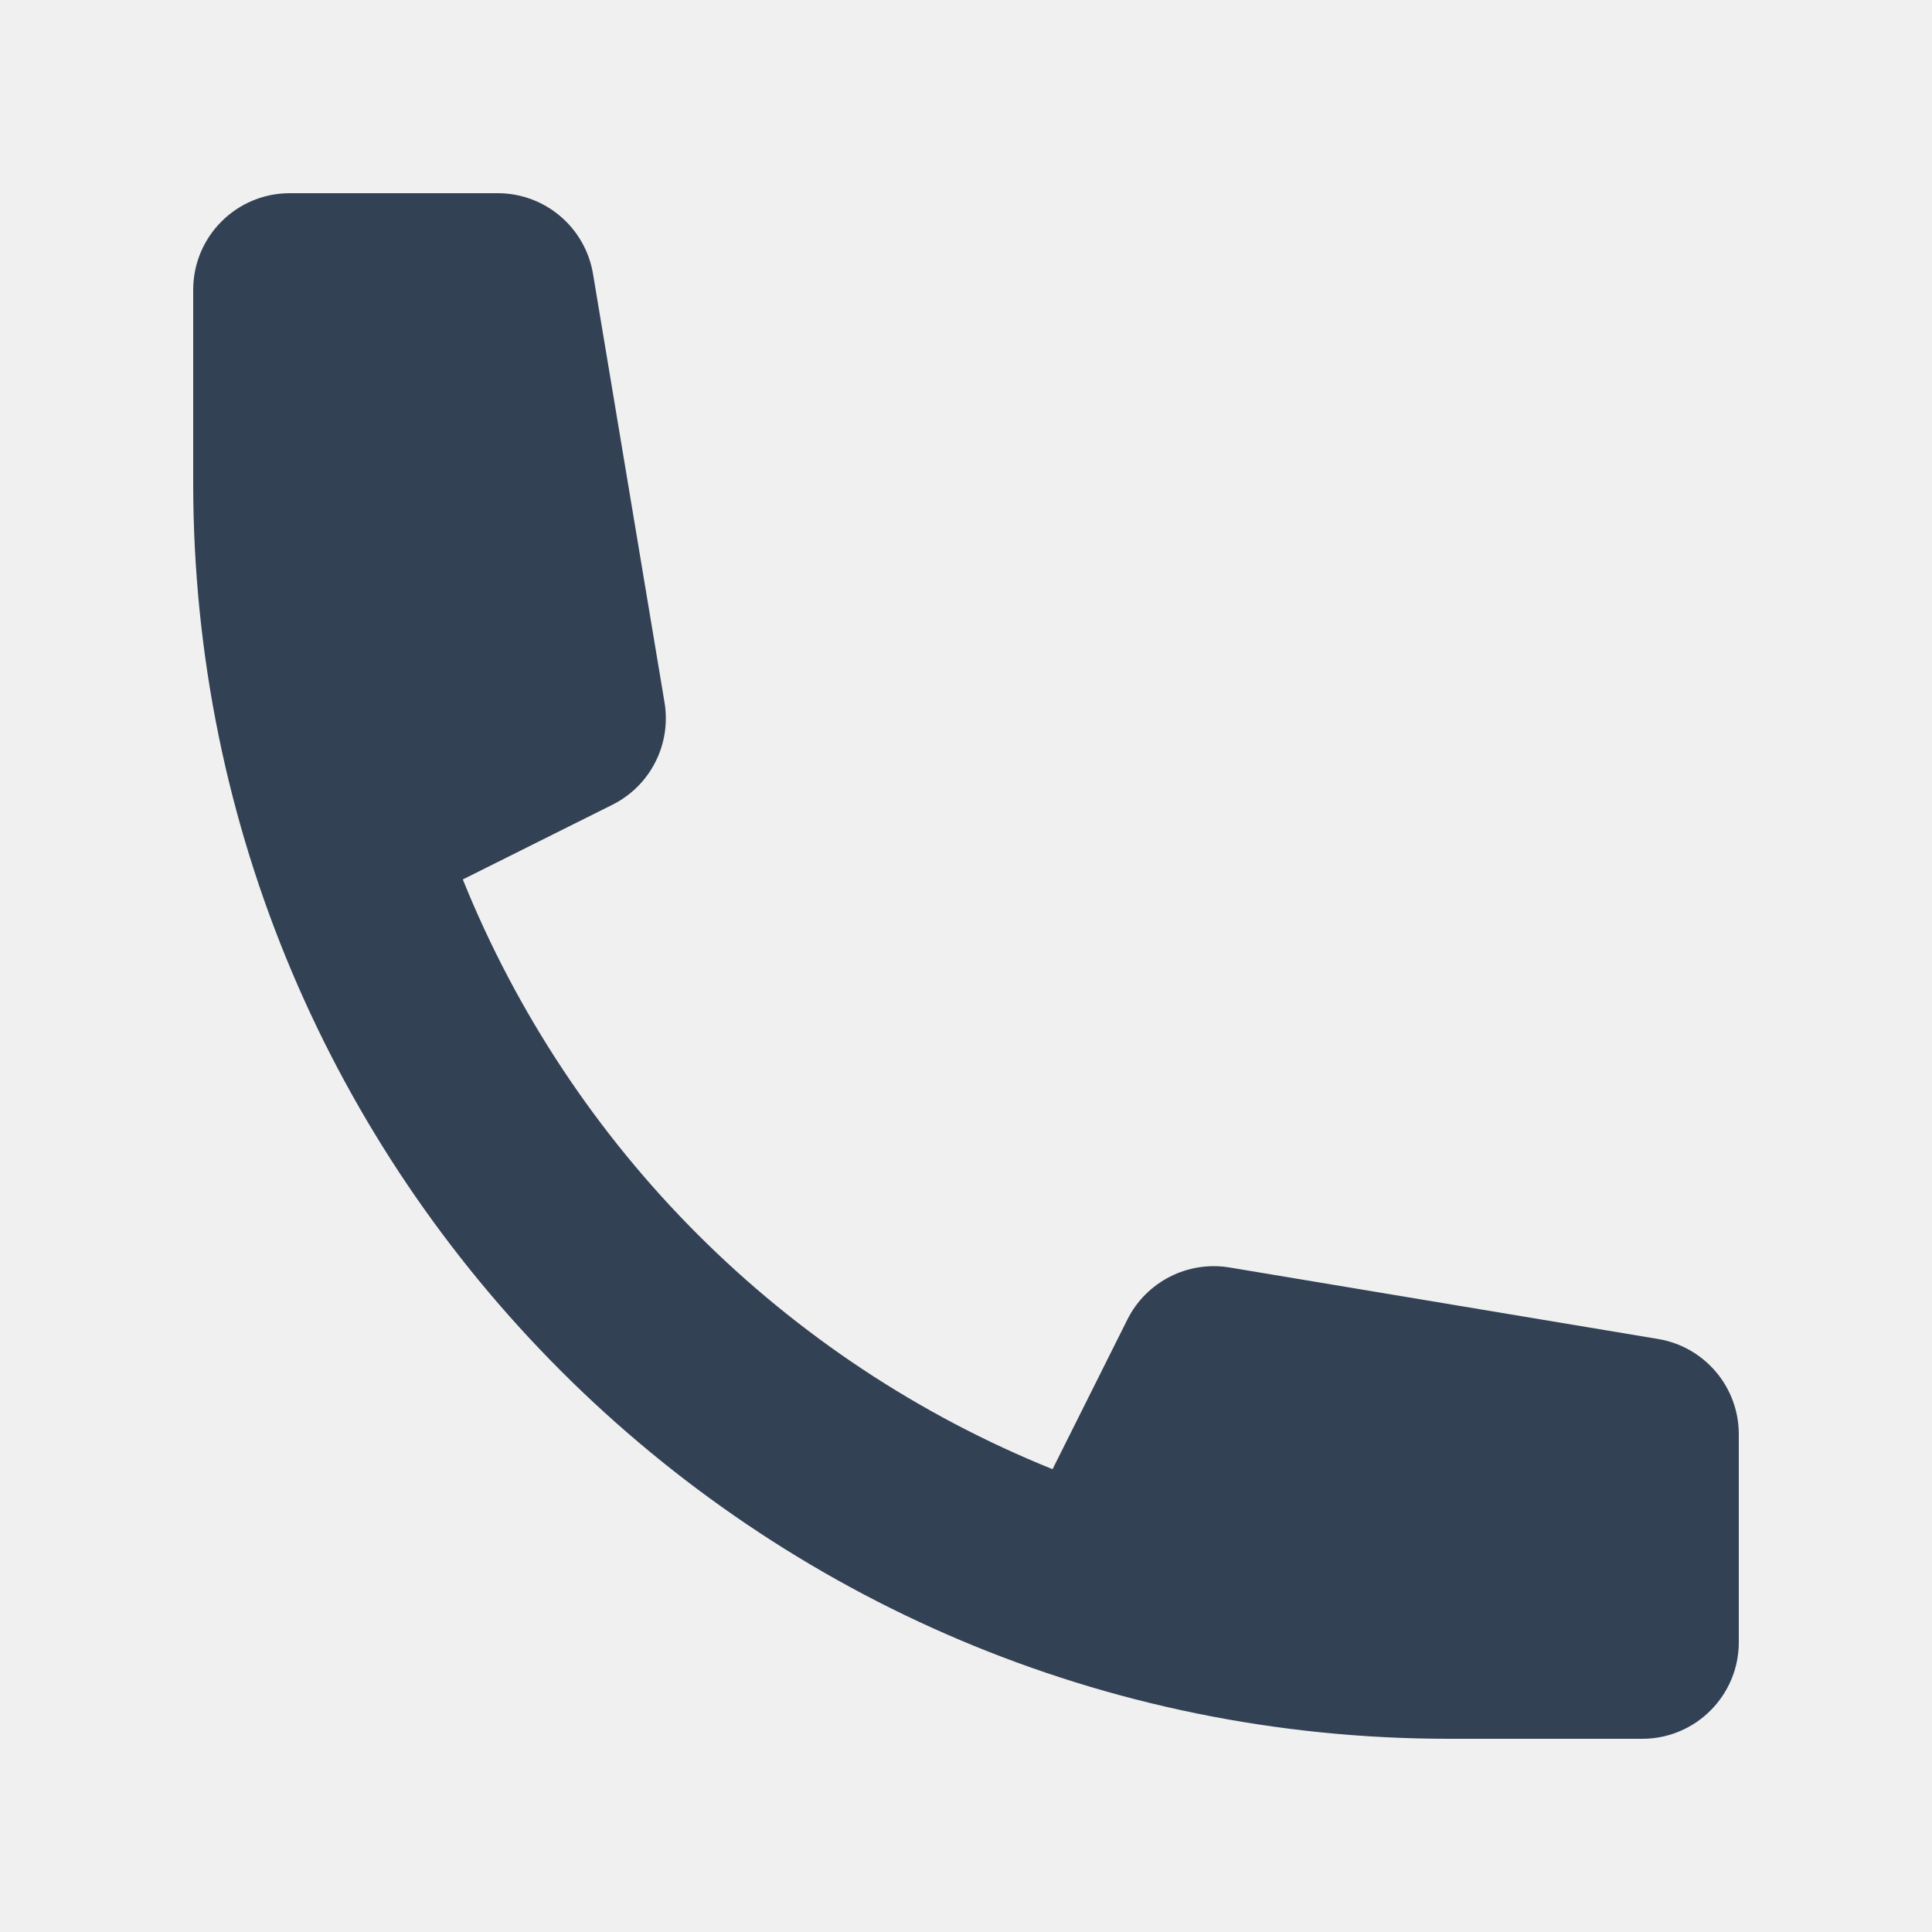
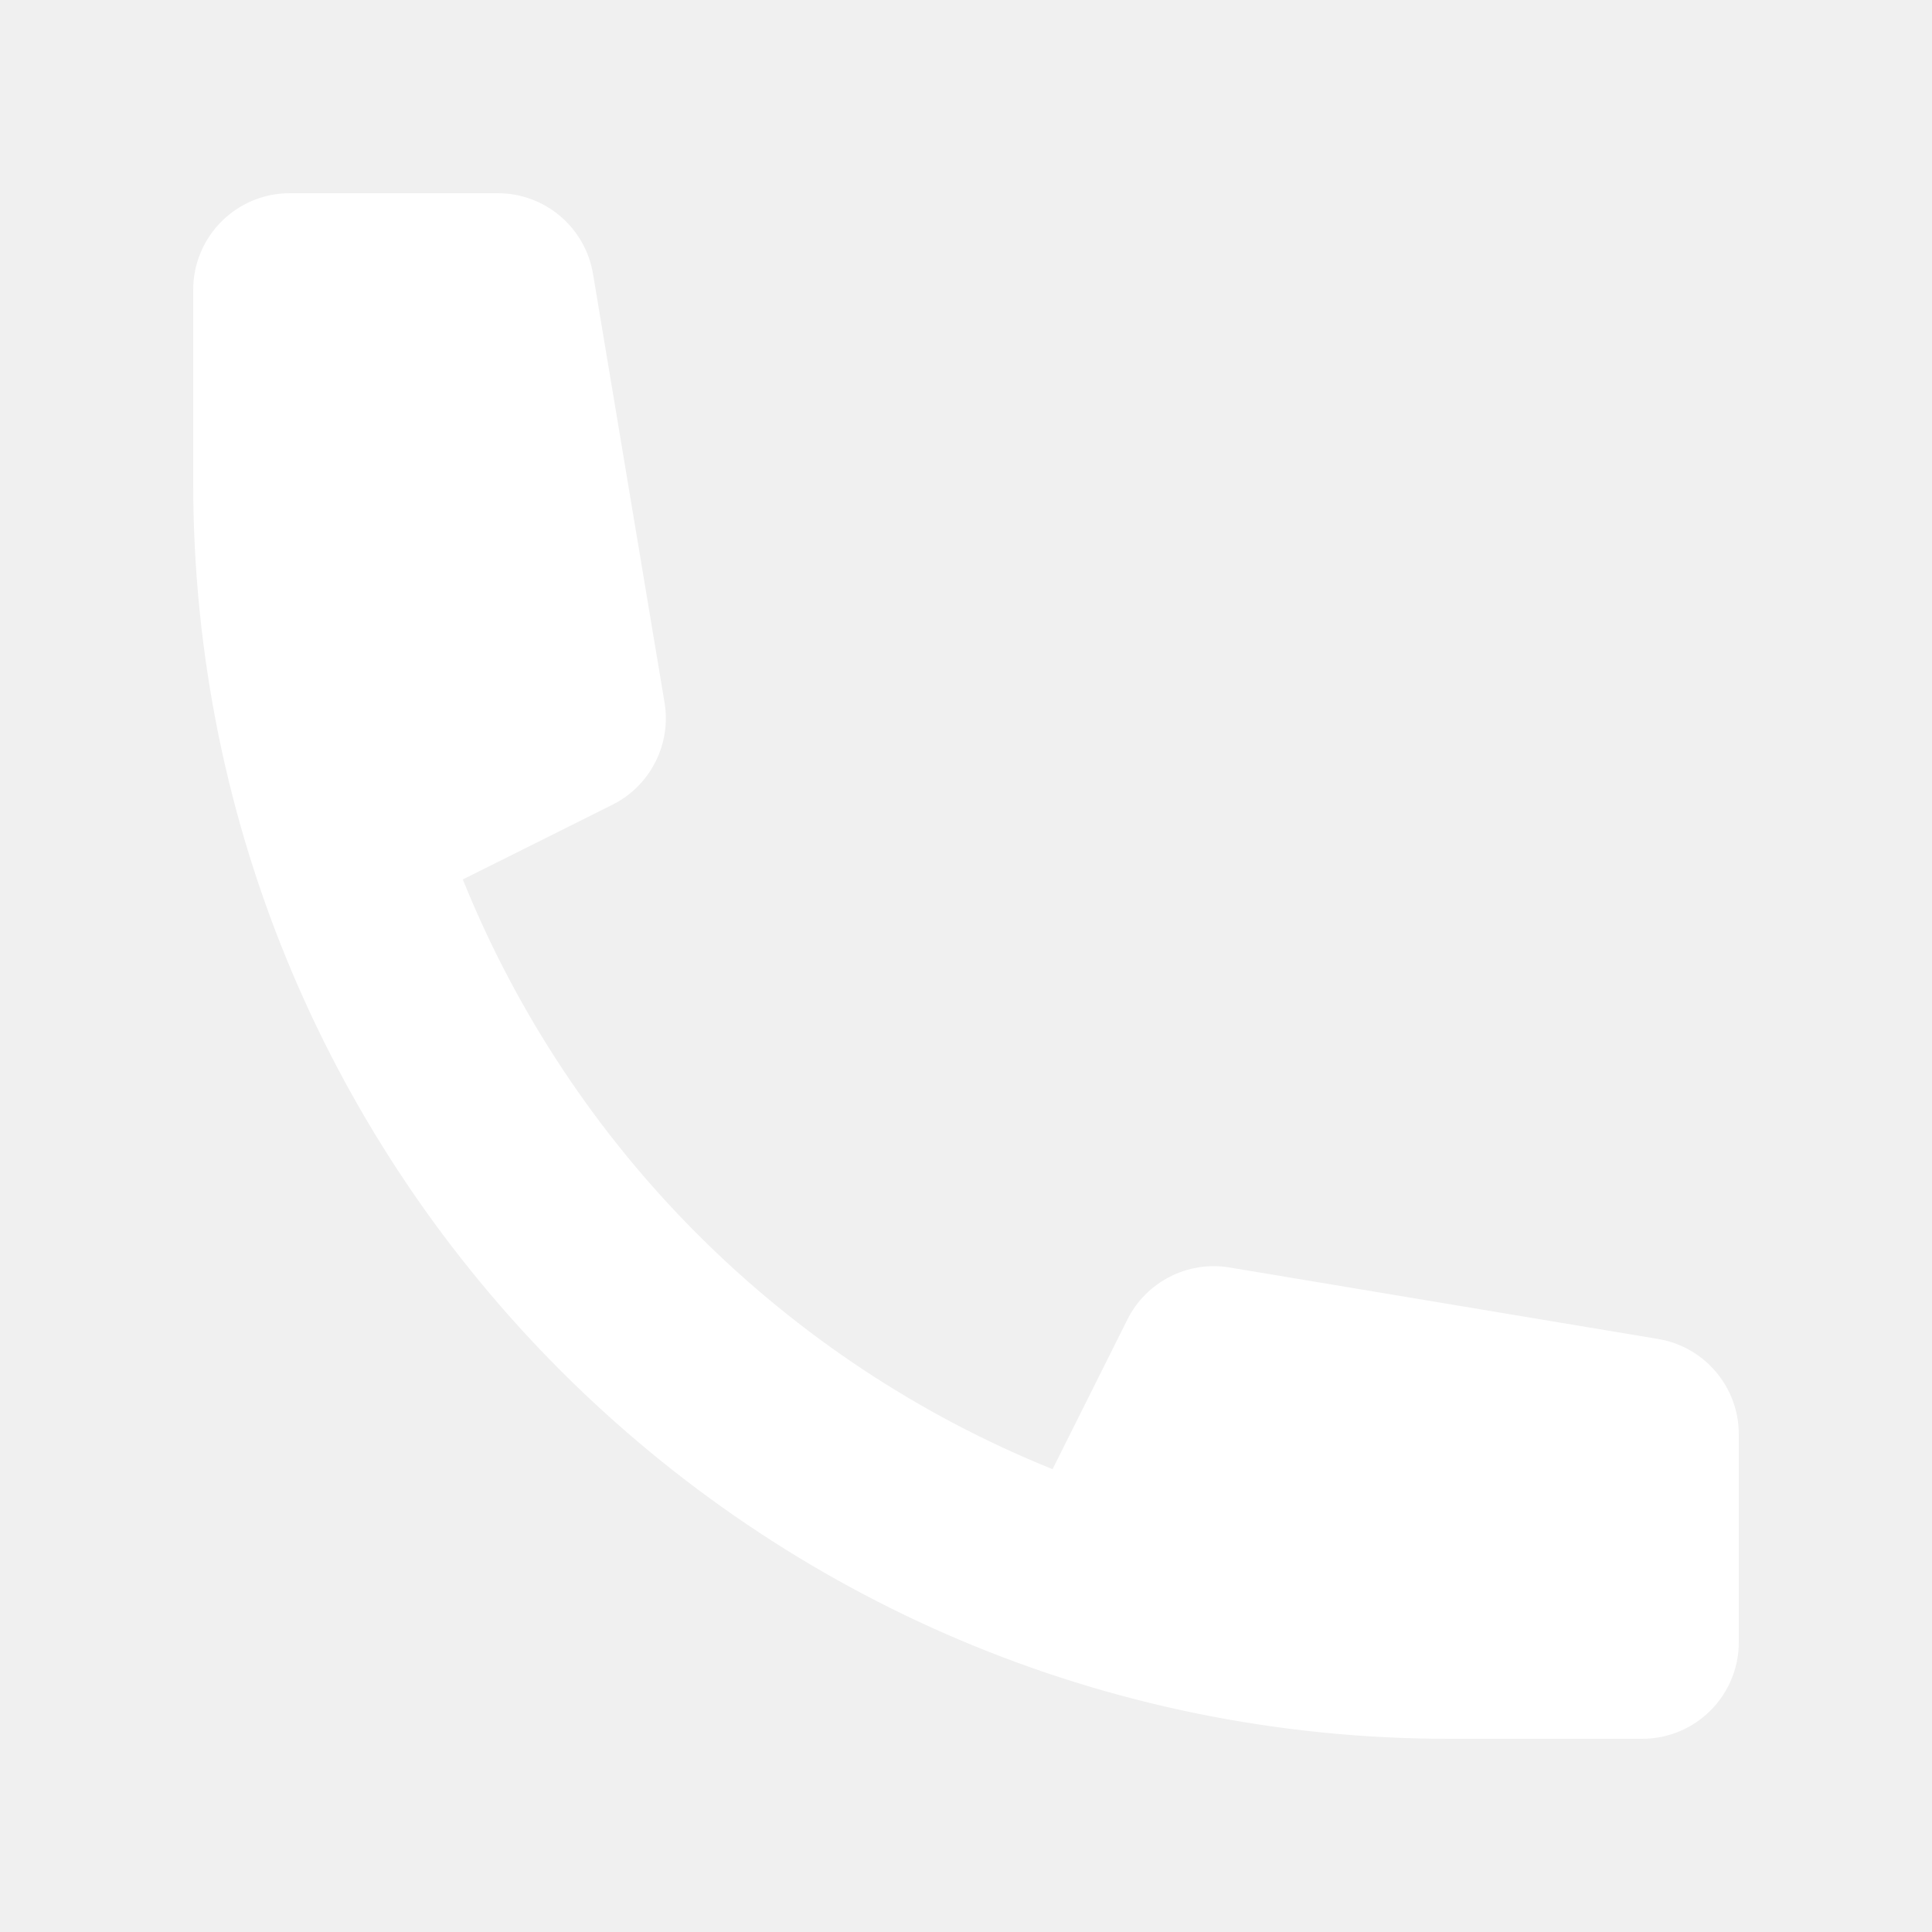
- <svg xmlns="http://www.w3.org/2000/svg" class="h-5 w-5" viewBox="0 0 20 20" fill="#334155">
+ <svg xmlns="http://www.w3.org/2000/svg" class="h-5 w-5" viewBox="0 0 20 20" fill="#fff">
  <path d="M2 3a1 1 0 011-1h2.153a1 1 0 01.986.836l.74 4.435a1 1 0 01-.54 1.06l-1.548.773a11.037 11.037 0 006.105 6.105l.774-1.548a1 1 0 011.059-.54l4.435.74a1 1 0 01.836.986V17a1 1 0 01-1 1h-2C7.82 18 2 12.18 2 5V3z" />
</svg>
